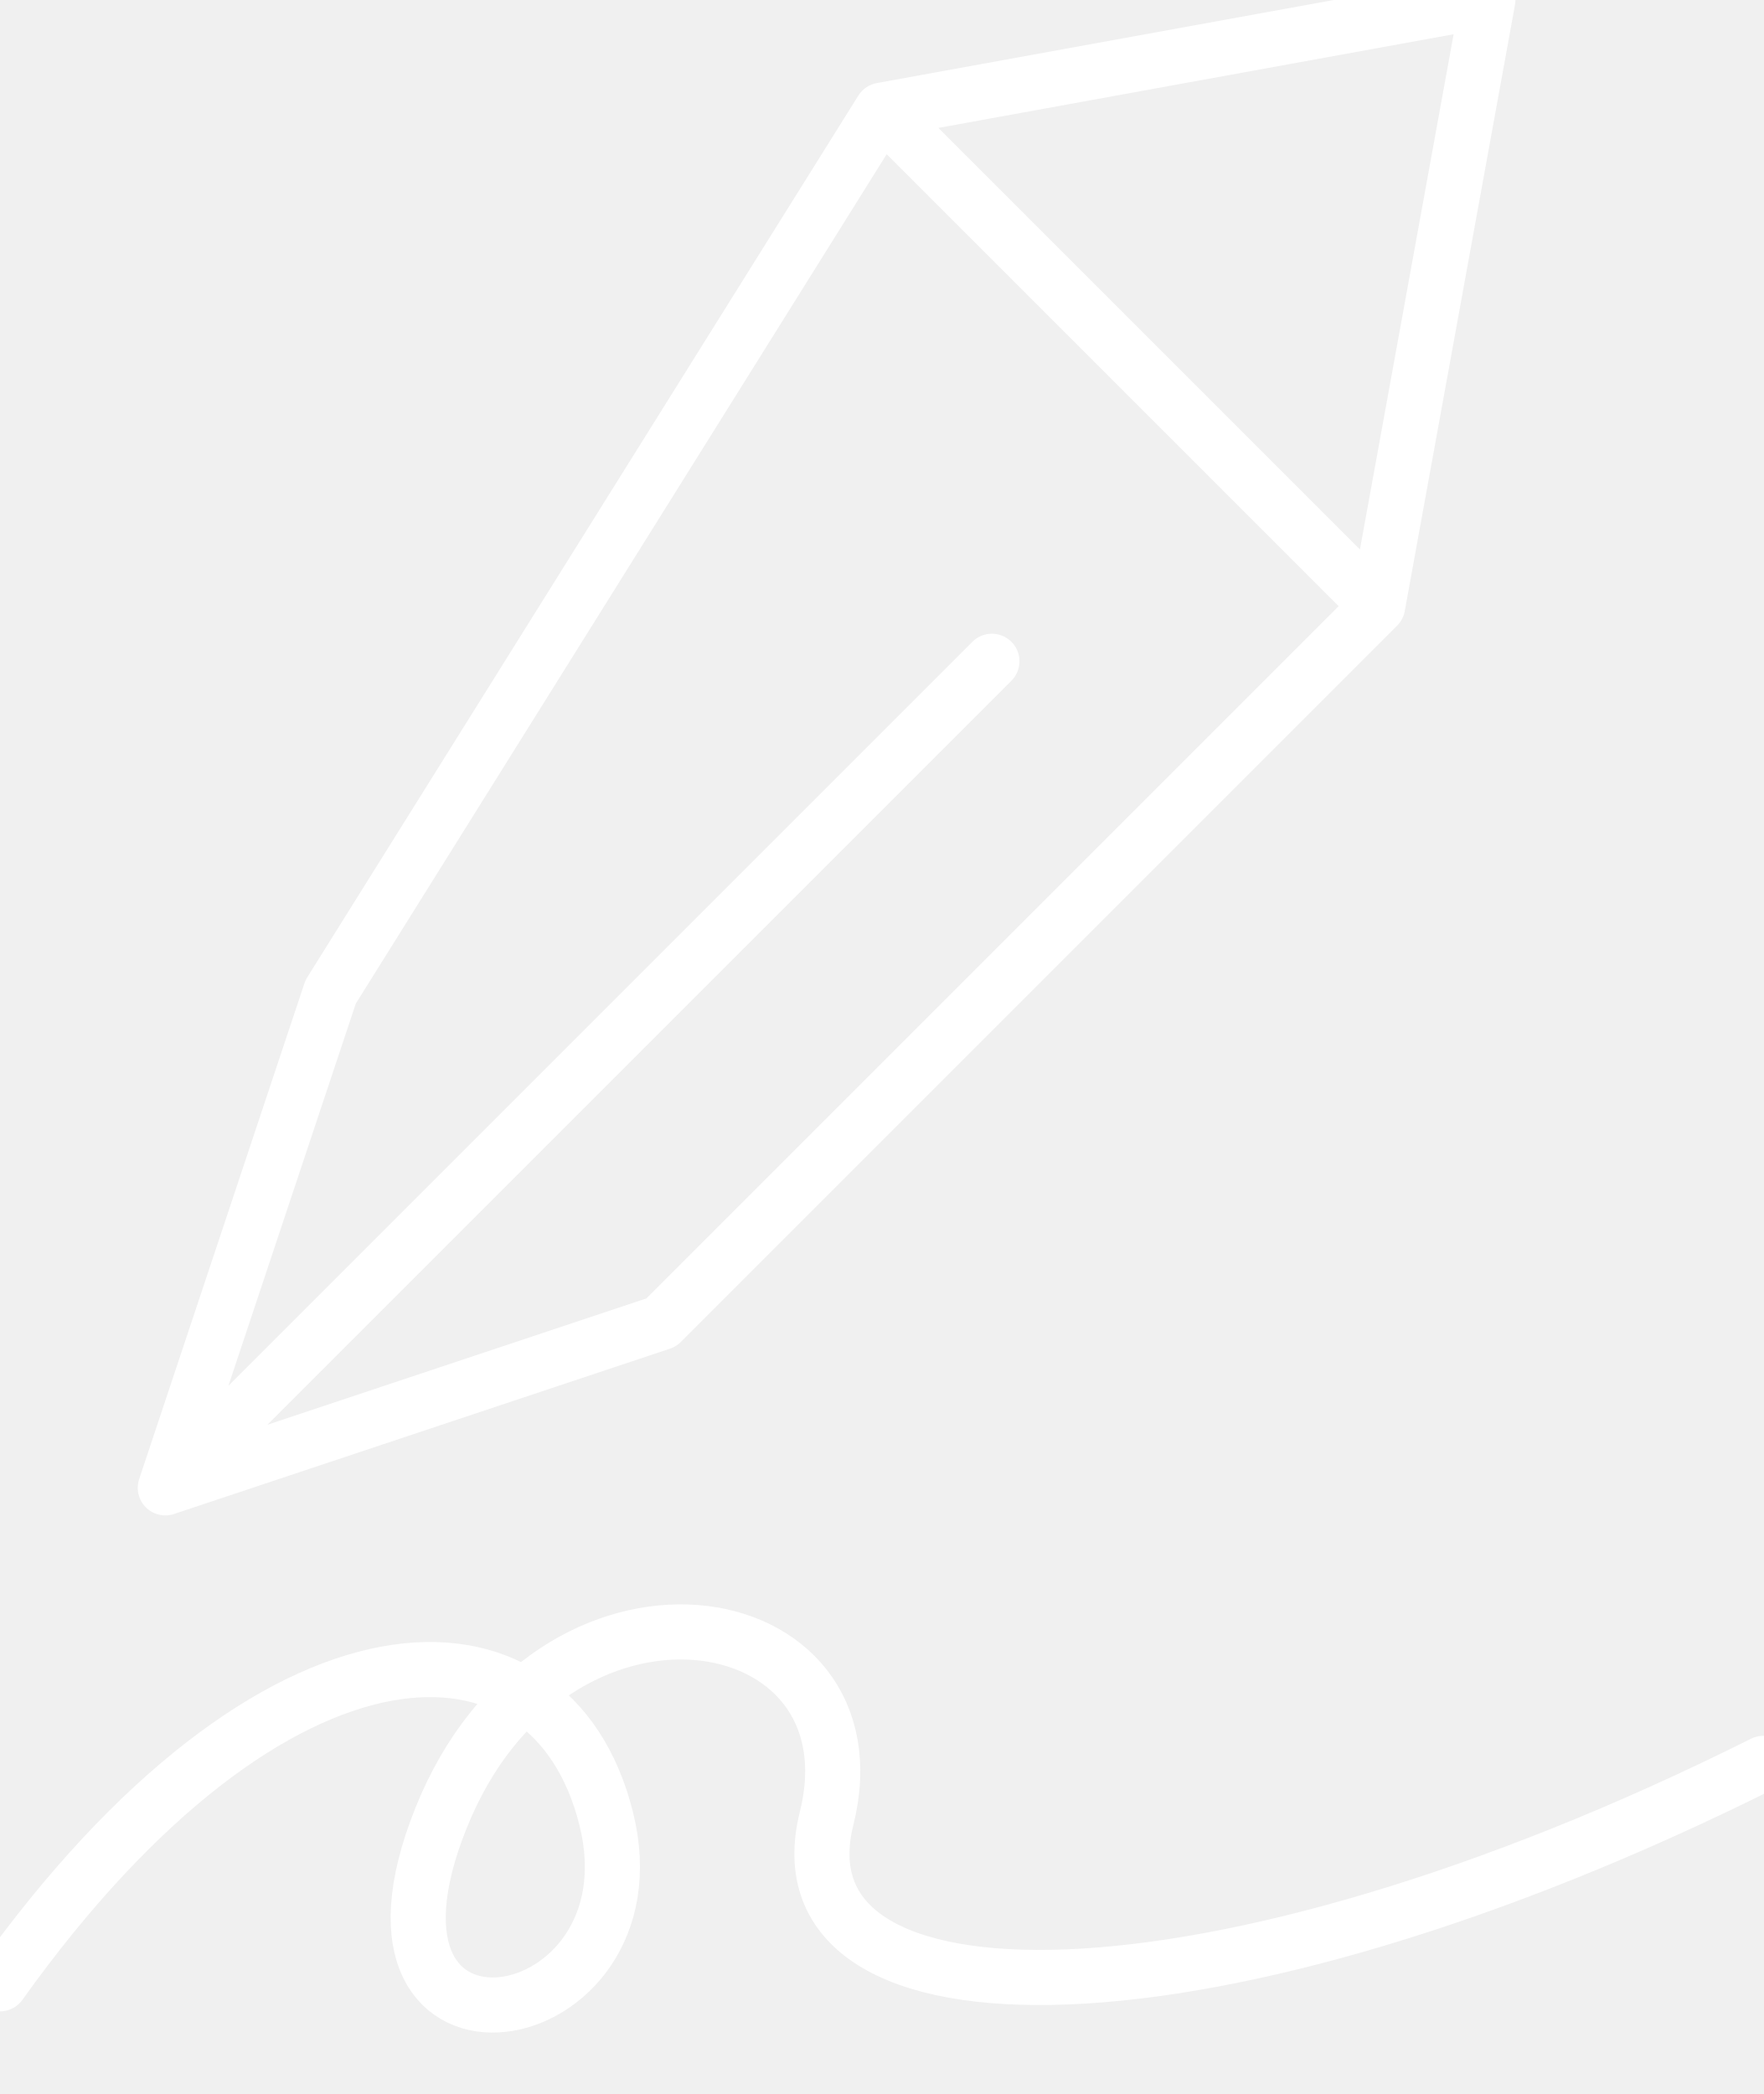
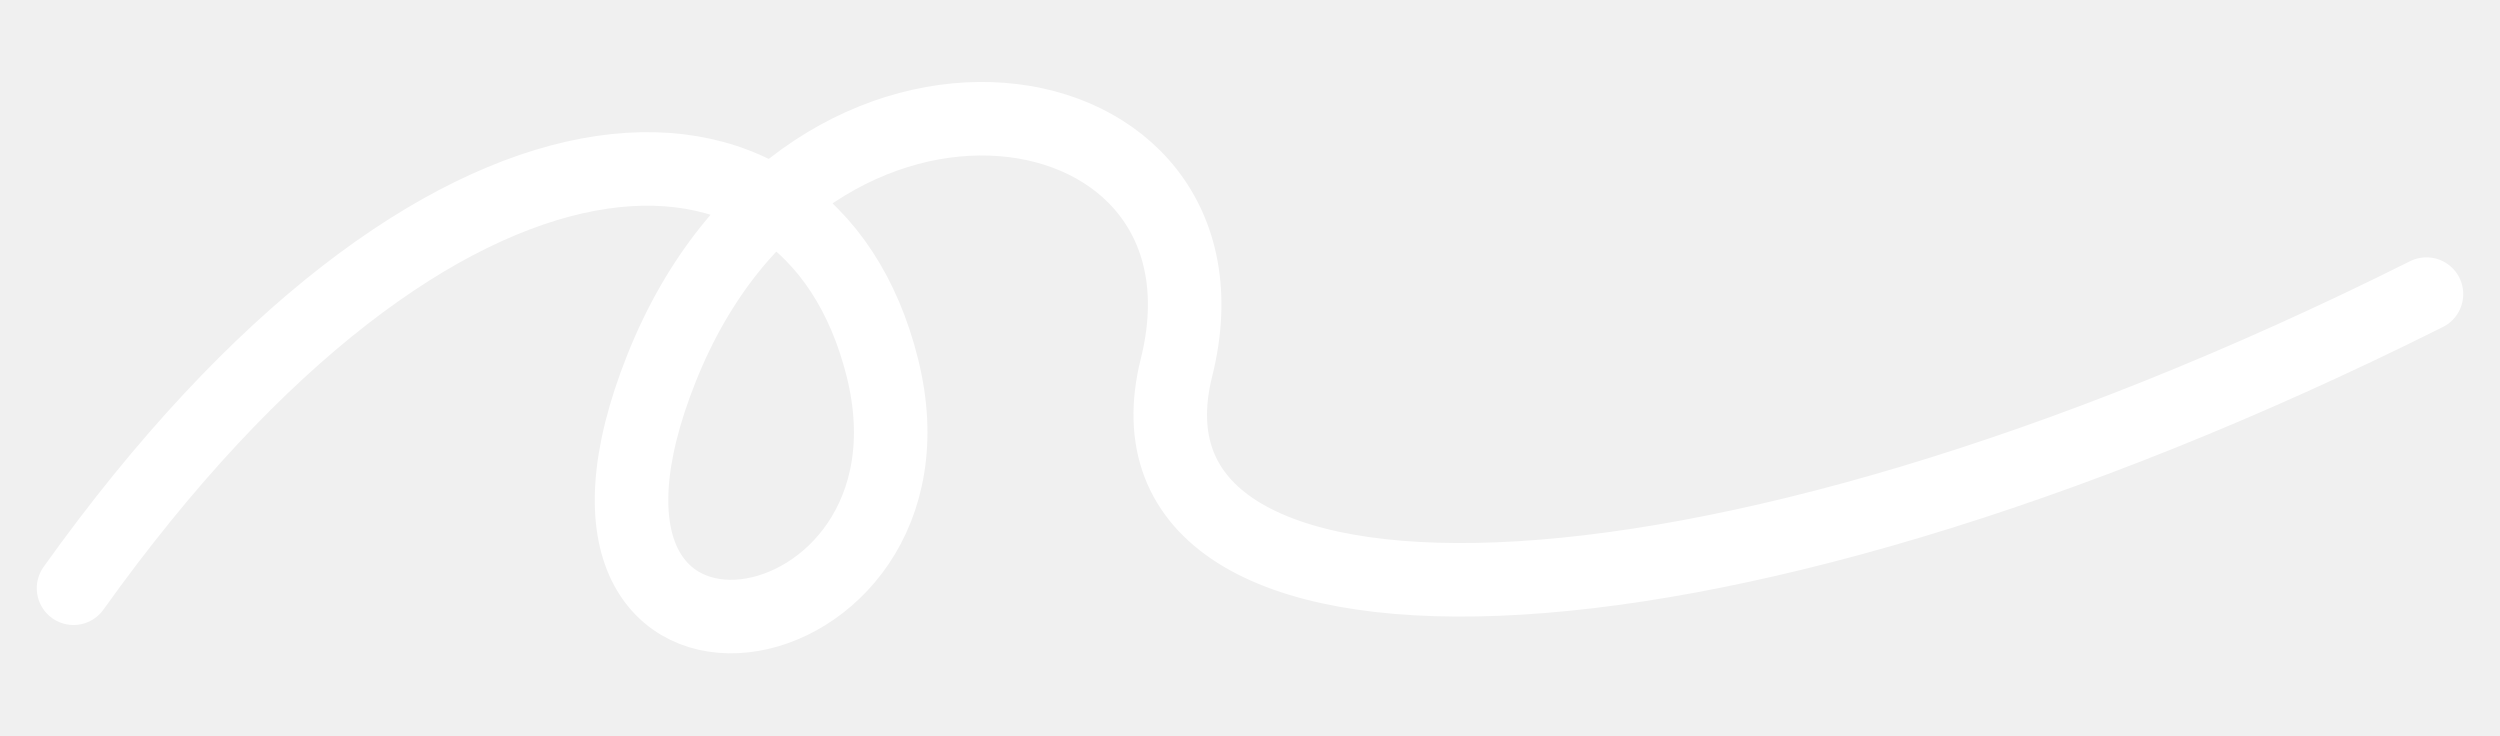
- <svg xmlns="http://www.w3.org/2000/svg" viewBox="0 0 32 38" fill="none" stroke="#fff" stroke-linecap="round" stroke-linejoin="round">
-   <path d="M16 2 27 0 25 11 12 24 3 27 6 18 16 2Z M3 27 18 12 M16 2 25 11" />
+ <svg xmlns="http://www.w3.org/2000/svg" viewBox="-1 28 34 10" fill="none" stroke="#fff" stroke-linecap="round" stroke-linejoin="round">
  <path d="M0 36c5-7 10-7 11-3s-5 5-3 0 8-4 7 0 7 4 17-1" />
</svg>
